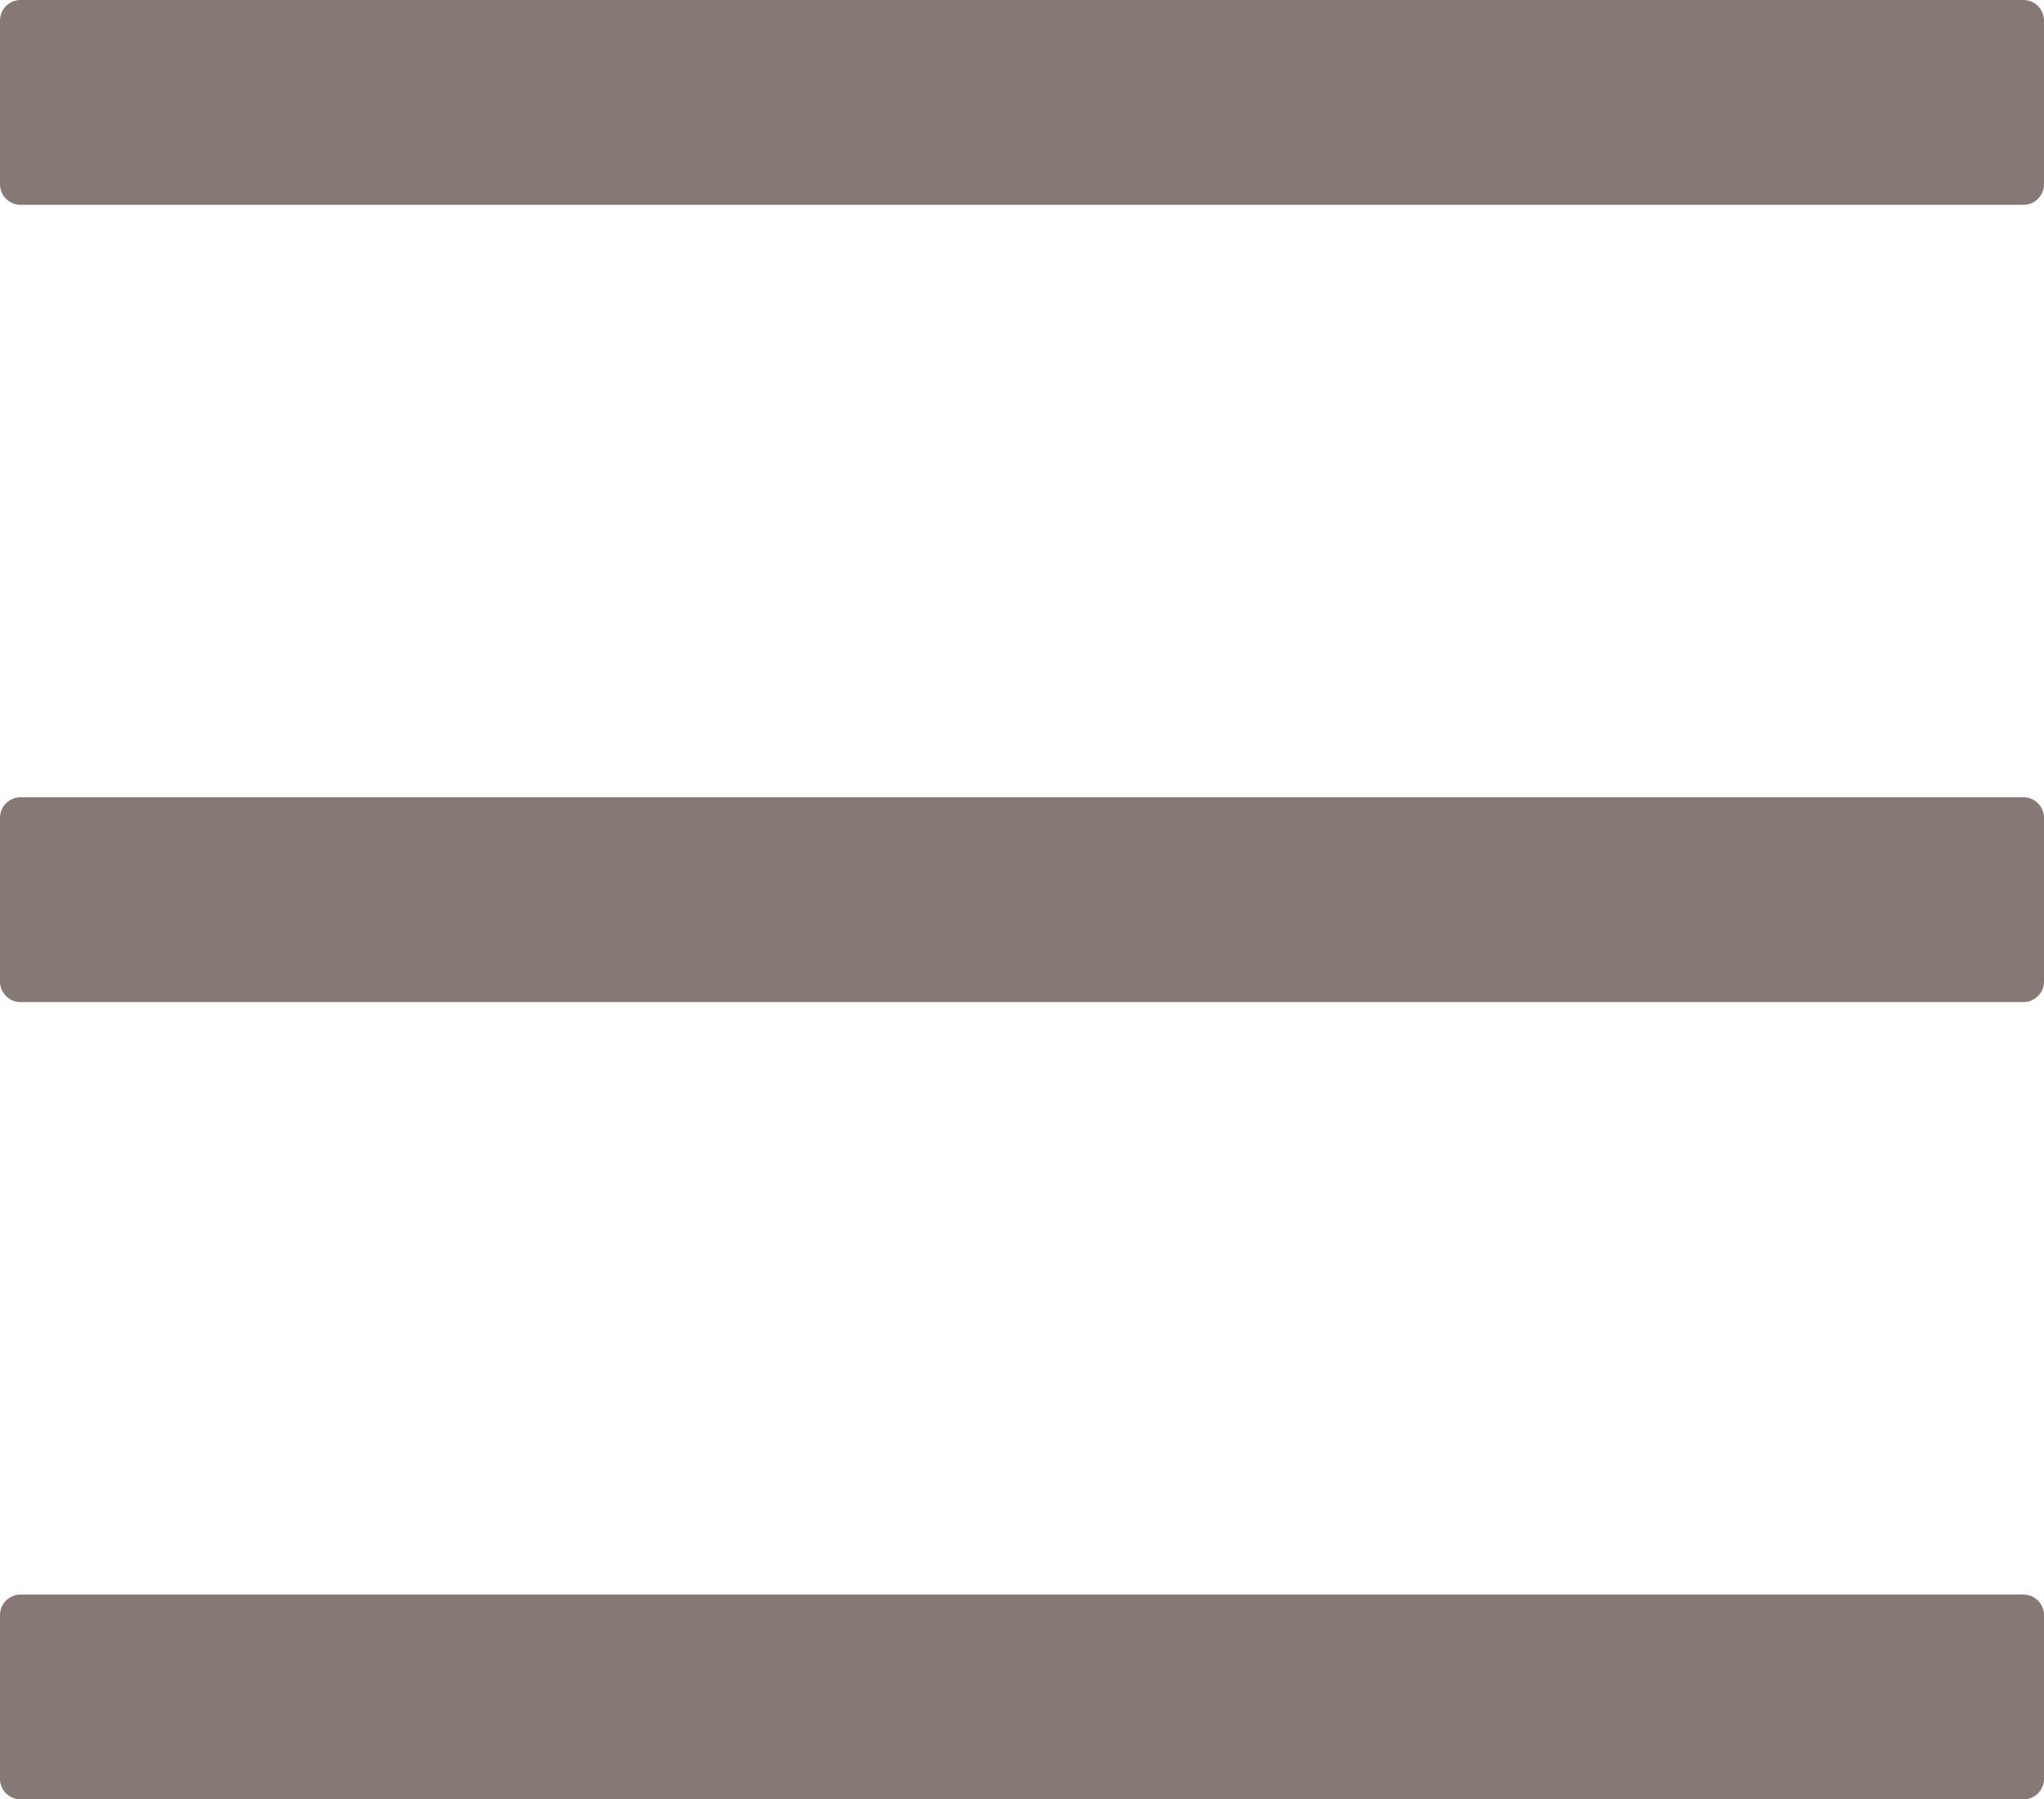
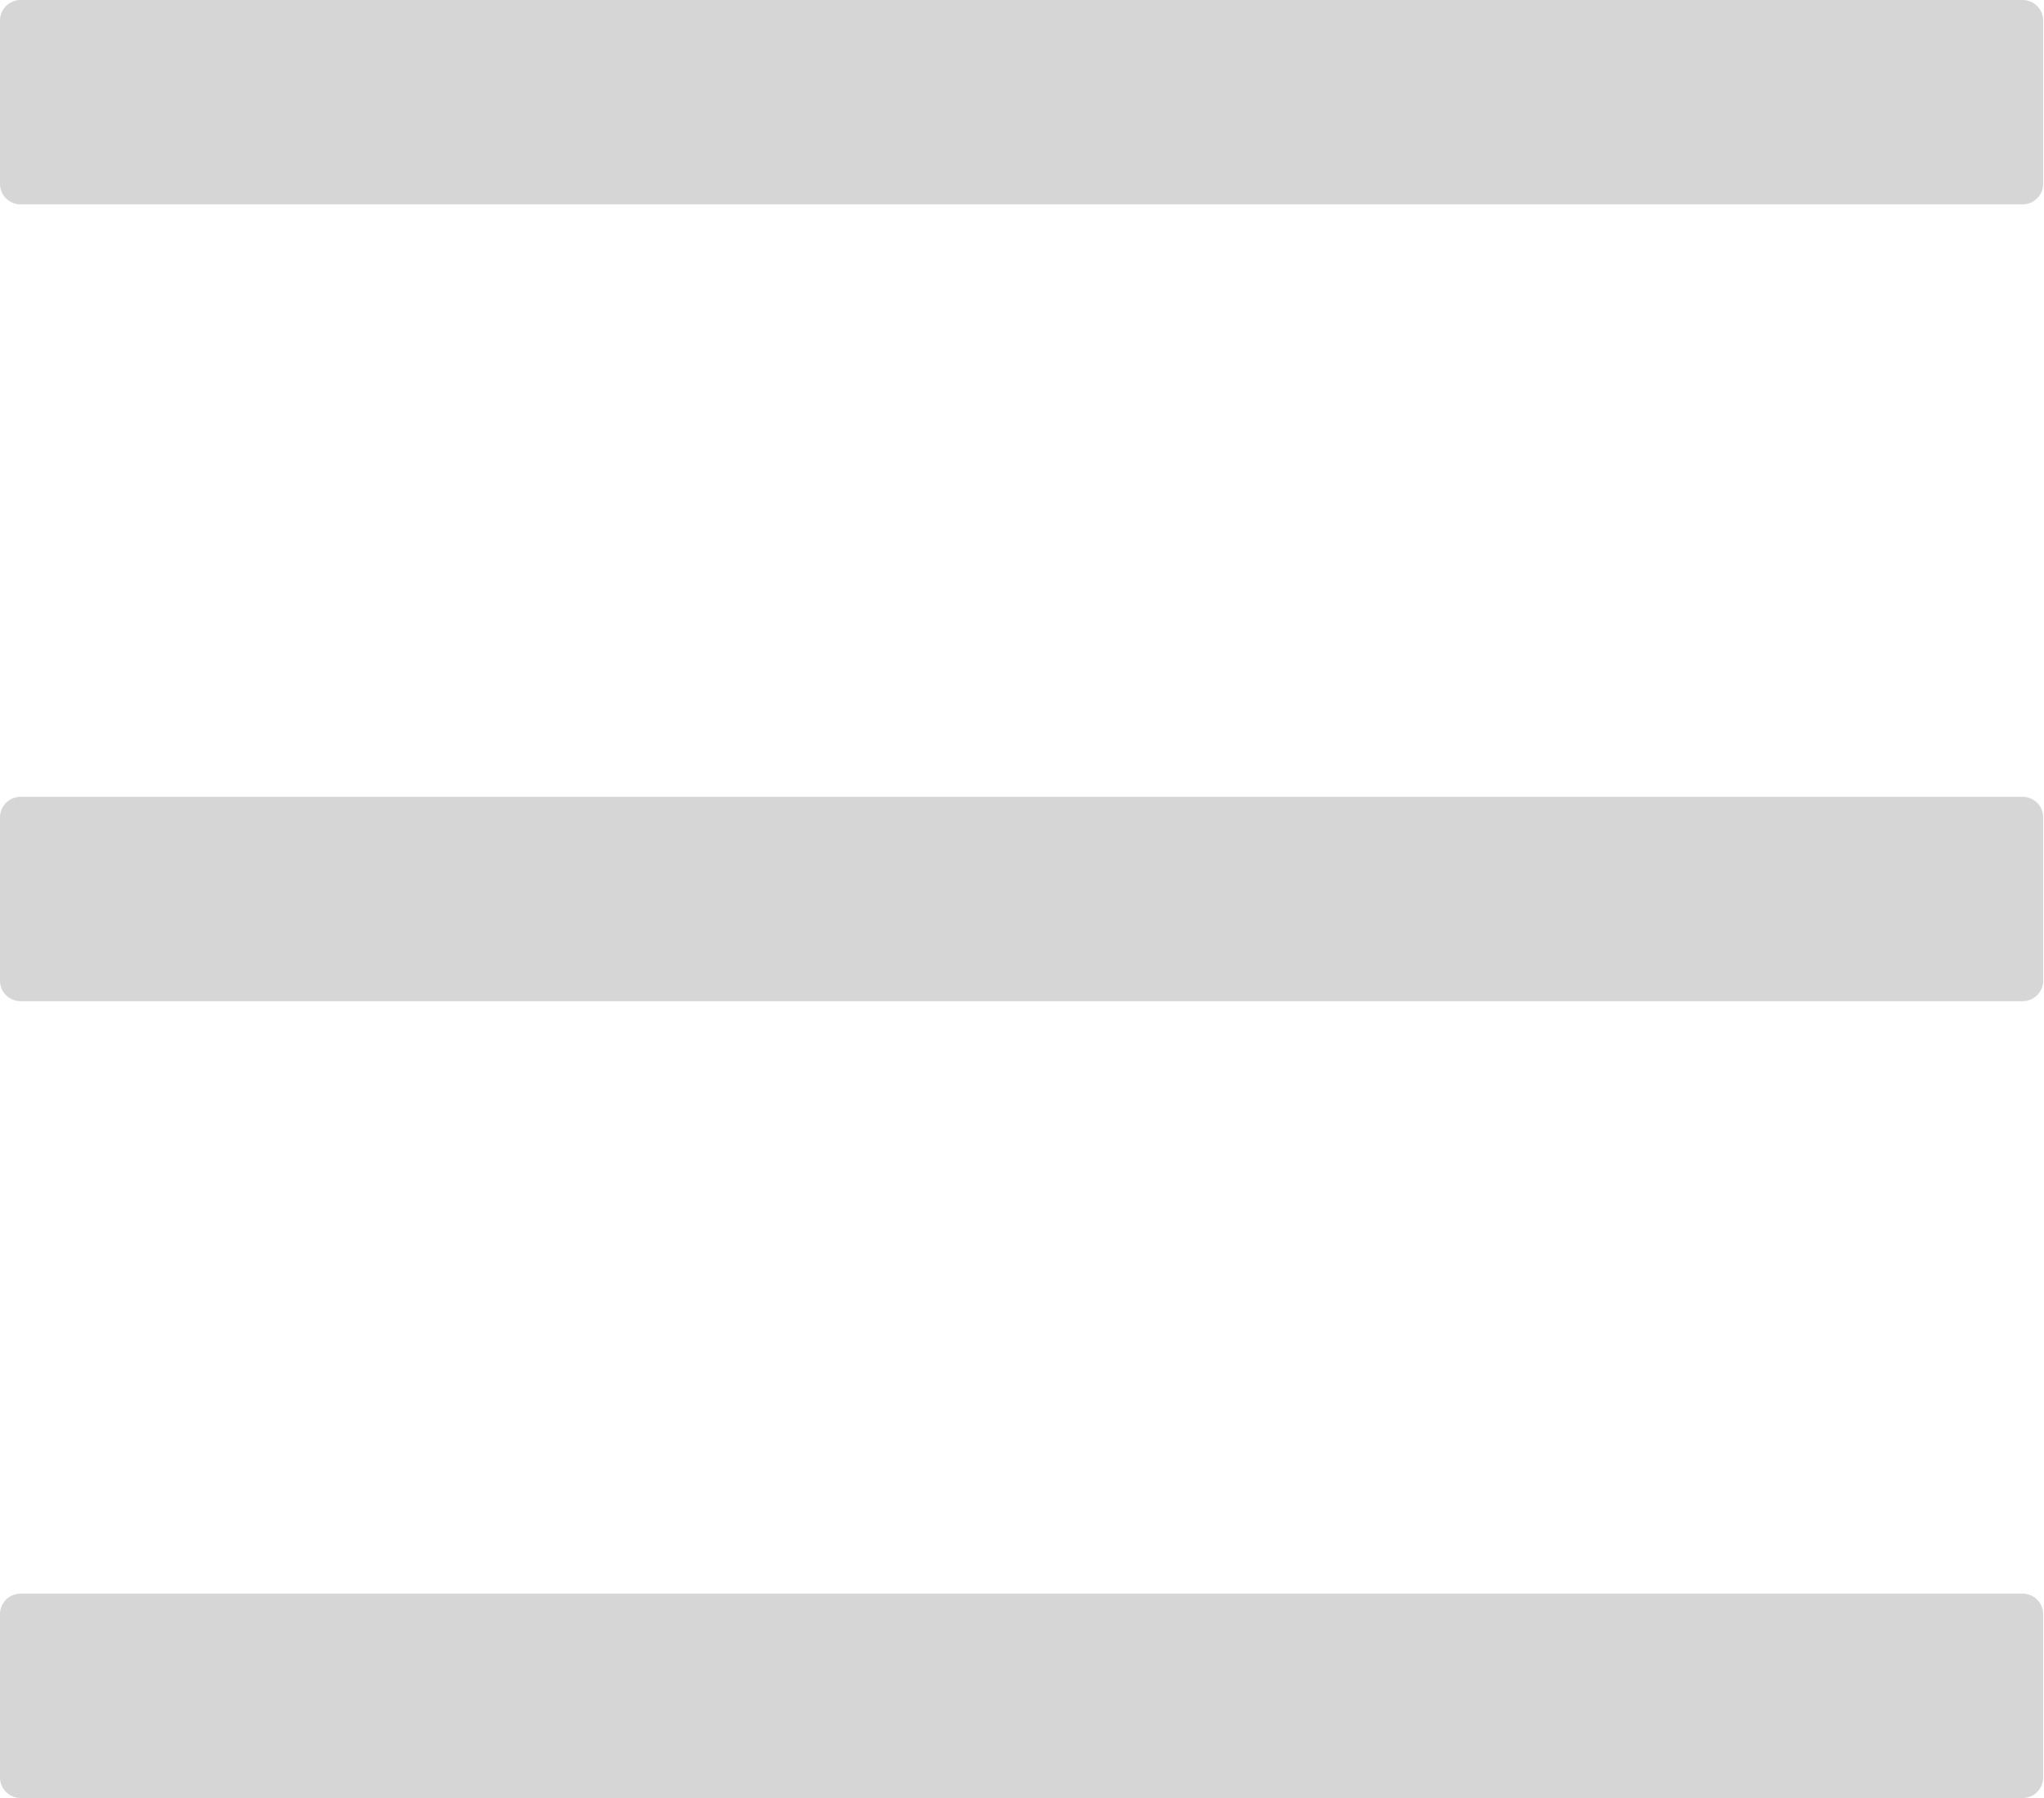
- <svg xmlns="http://www.w3.org/2000/svg" width="21.2" height="18.656" viewBox="0 0 21.2 18.656">
-   <path id="Path_27" data-name="Path 27" d="M132.988,160H112.212a.213.213,0,0,0-.212.212v1.7a.213.213,0,0,0,.212.212h20.776a.213.213,0,0,0,.212-.212v-1.7A.213.213,0,0,0,132.988,160Zm0,16.536H112.212a.213.213,0,0,0-.212.212v1.7a.213.213,0,0,0,.212.212h20.776a.213.213,0,0,0,.212-.212v-1.7A.213.213,0,0,0,132.988,176.536Zm0-8.268H112.212a.213.213,0,0,0-.212.212v1.7a.213.213,0,0,0,.212.212h20.776a.213.213,0,0,0,.212-.212v-1.7A.213.213,0,0,0,132.988,168.268Z" transform="translate(-112 -160)" fill="#867874" stroke="#000" stroke-width="0" />
+ <svg xmlns="http://www.w3.org/2000/svg" width="2162.878" height="1903.332" viewBox="0 0 2162.878 1903.332">
+   <path id="Path_85" data-name="Path 85" d="M2253.249,160H133.629A21.692,21.692,0,0,0,112,181.627V354.658a21.693,21.693,0,0,0,21.629,21.629h2119.62a21.693,21.693,0,0,0,21.629-21.629V181.627A21.692,21.692,0,0,0,2253.249,160Zm0,1687.043H133.629A21.692,21.692,0,0,0,112,1868.673V2041.7a21.692,21.692,0,0,0,21.629,21.628h2119.62a21.692,21.692,0,0,0,21.629-21.628V1868.673A21.692,21.692,0,0,0,2253.249,1847.043Zm0-843.521H133.629A21.693,21.693,0,0,0,112,1025.151v173.031a21.692,21.692,0,0,0,21.629,21.627h2119.62a21.692,21.692,0,0,0,21.629-21.627V1025.151A21.693,21.693,0,0,0,2253.249,1003.522Z" transform="translate(-112 -160)" fill="#d6d6d6" stroke="#000" stroke-width="0" />
</svg>
